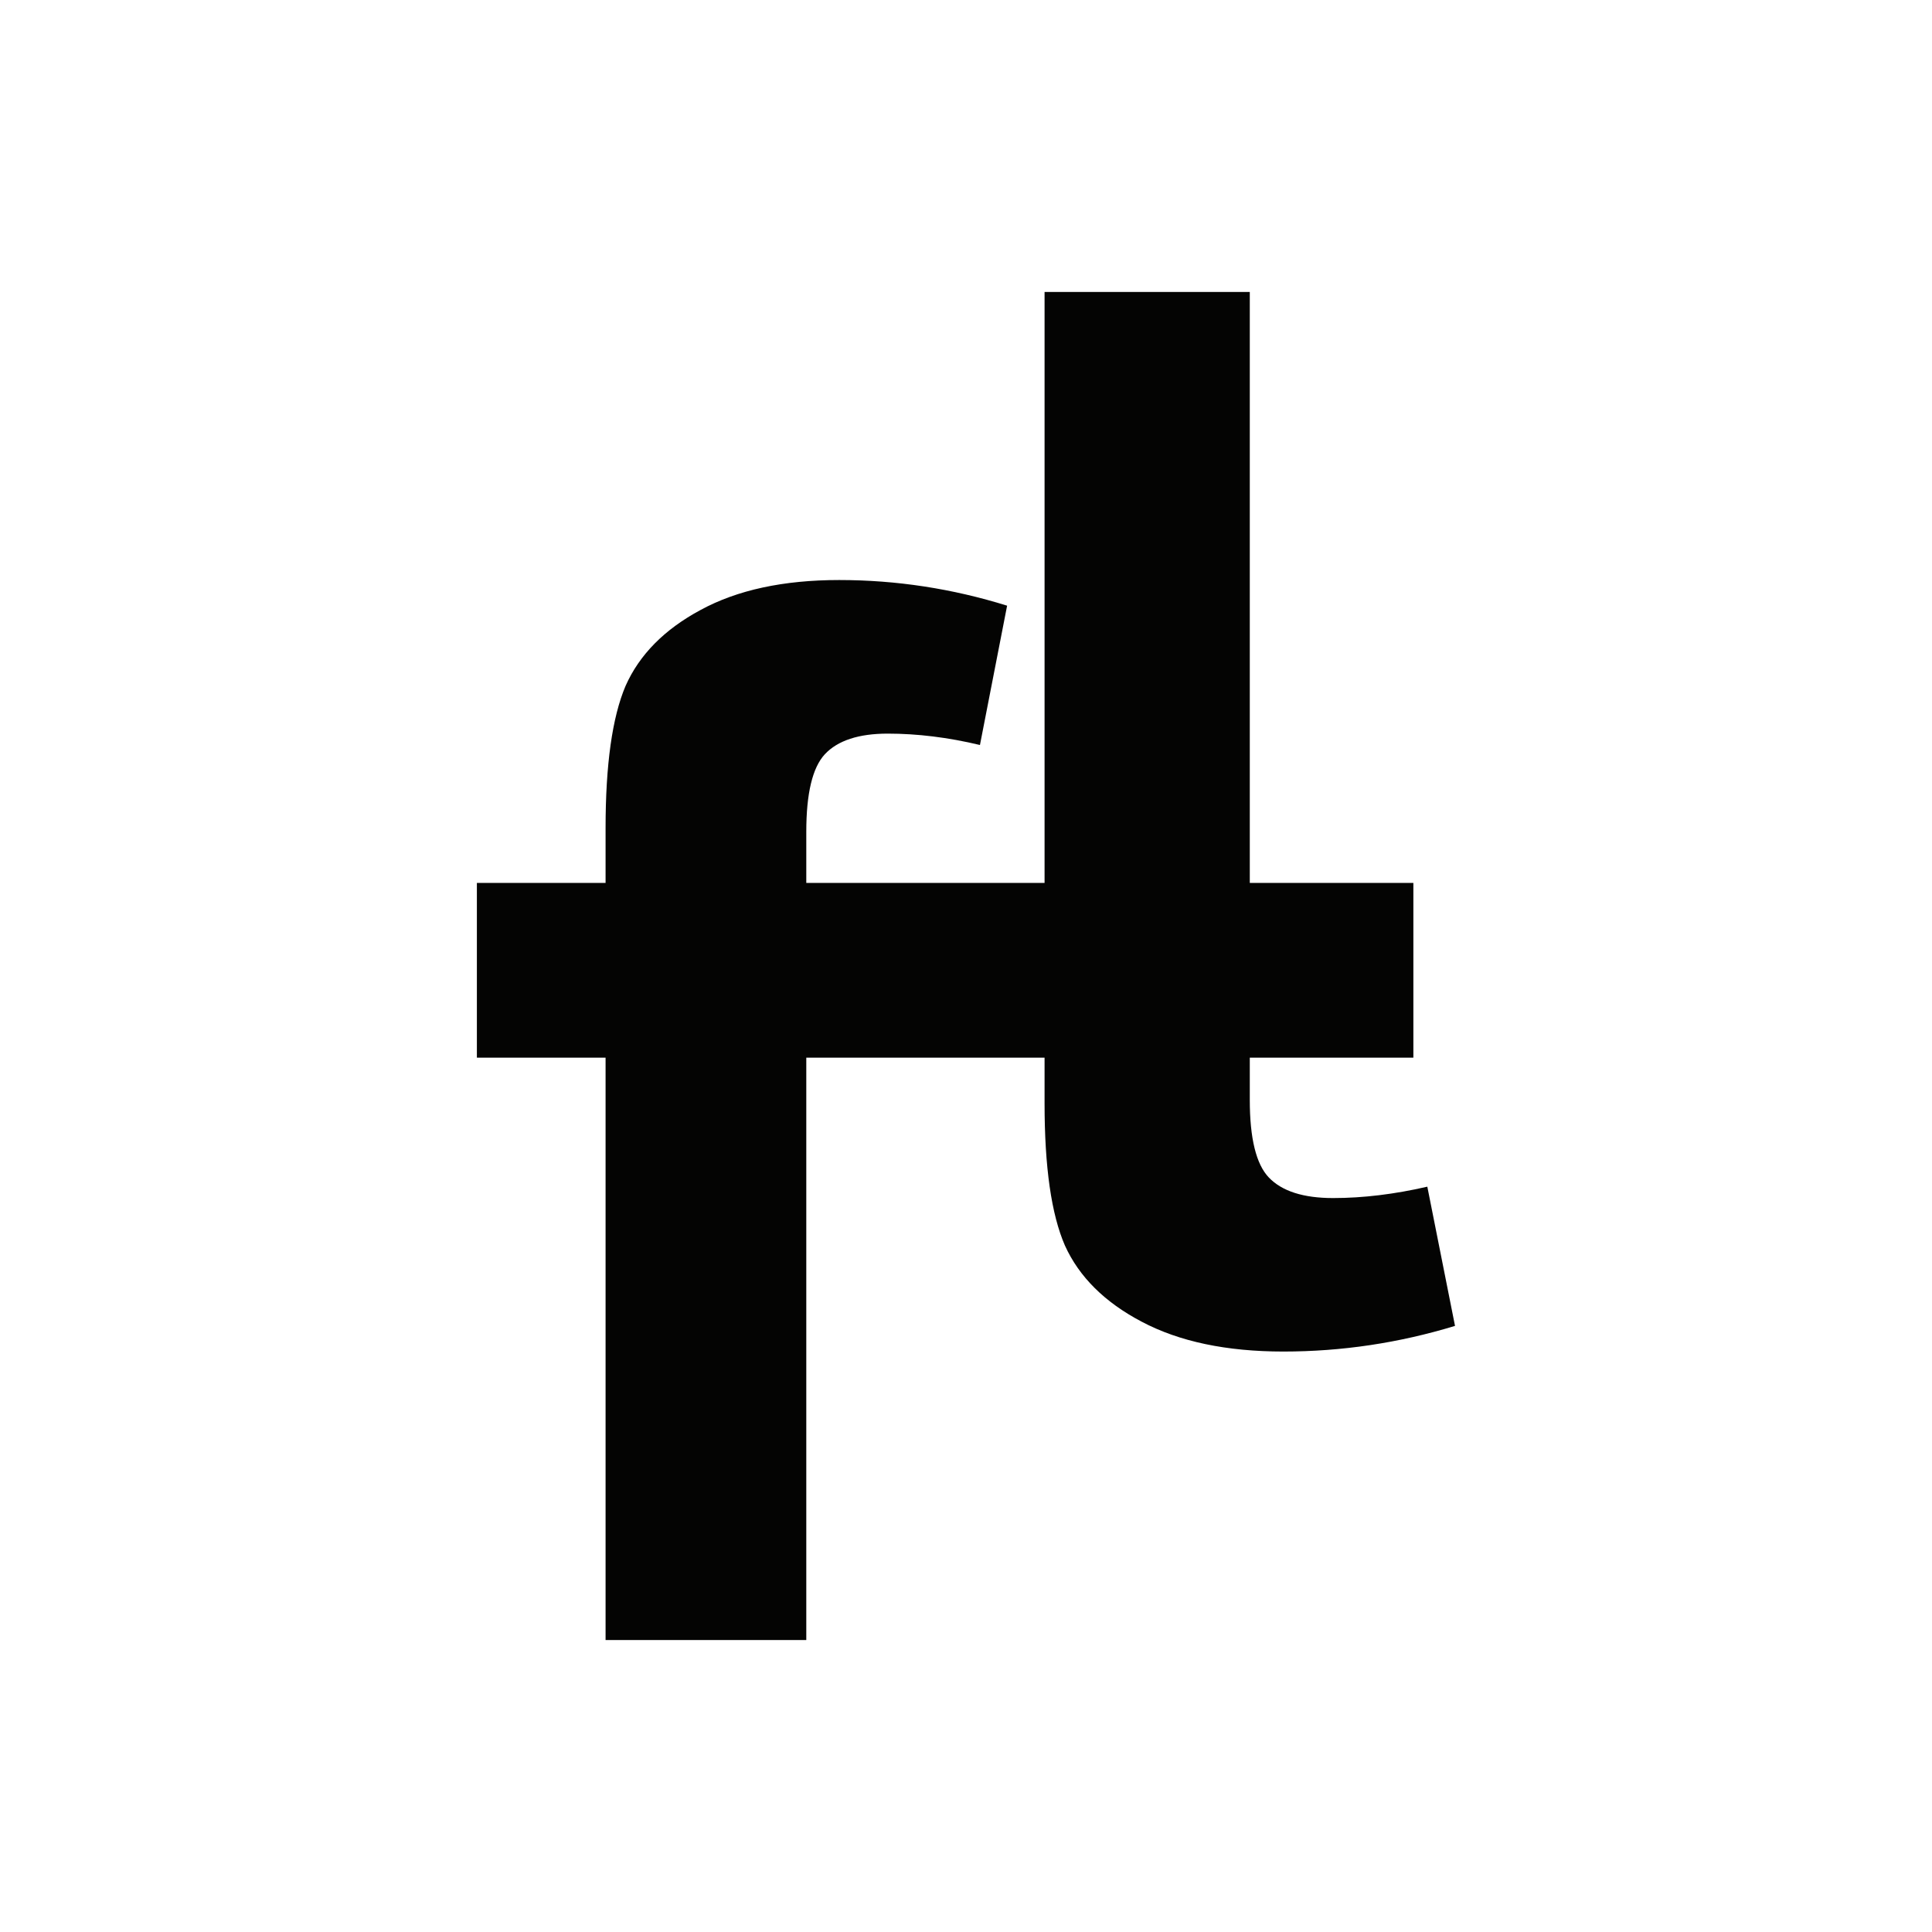
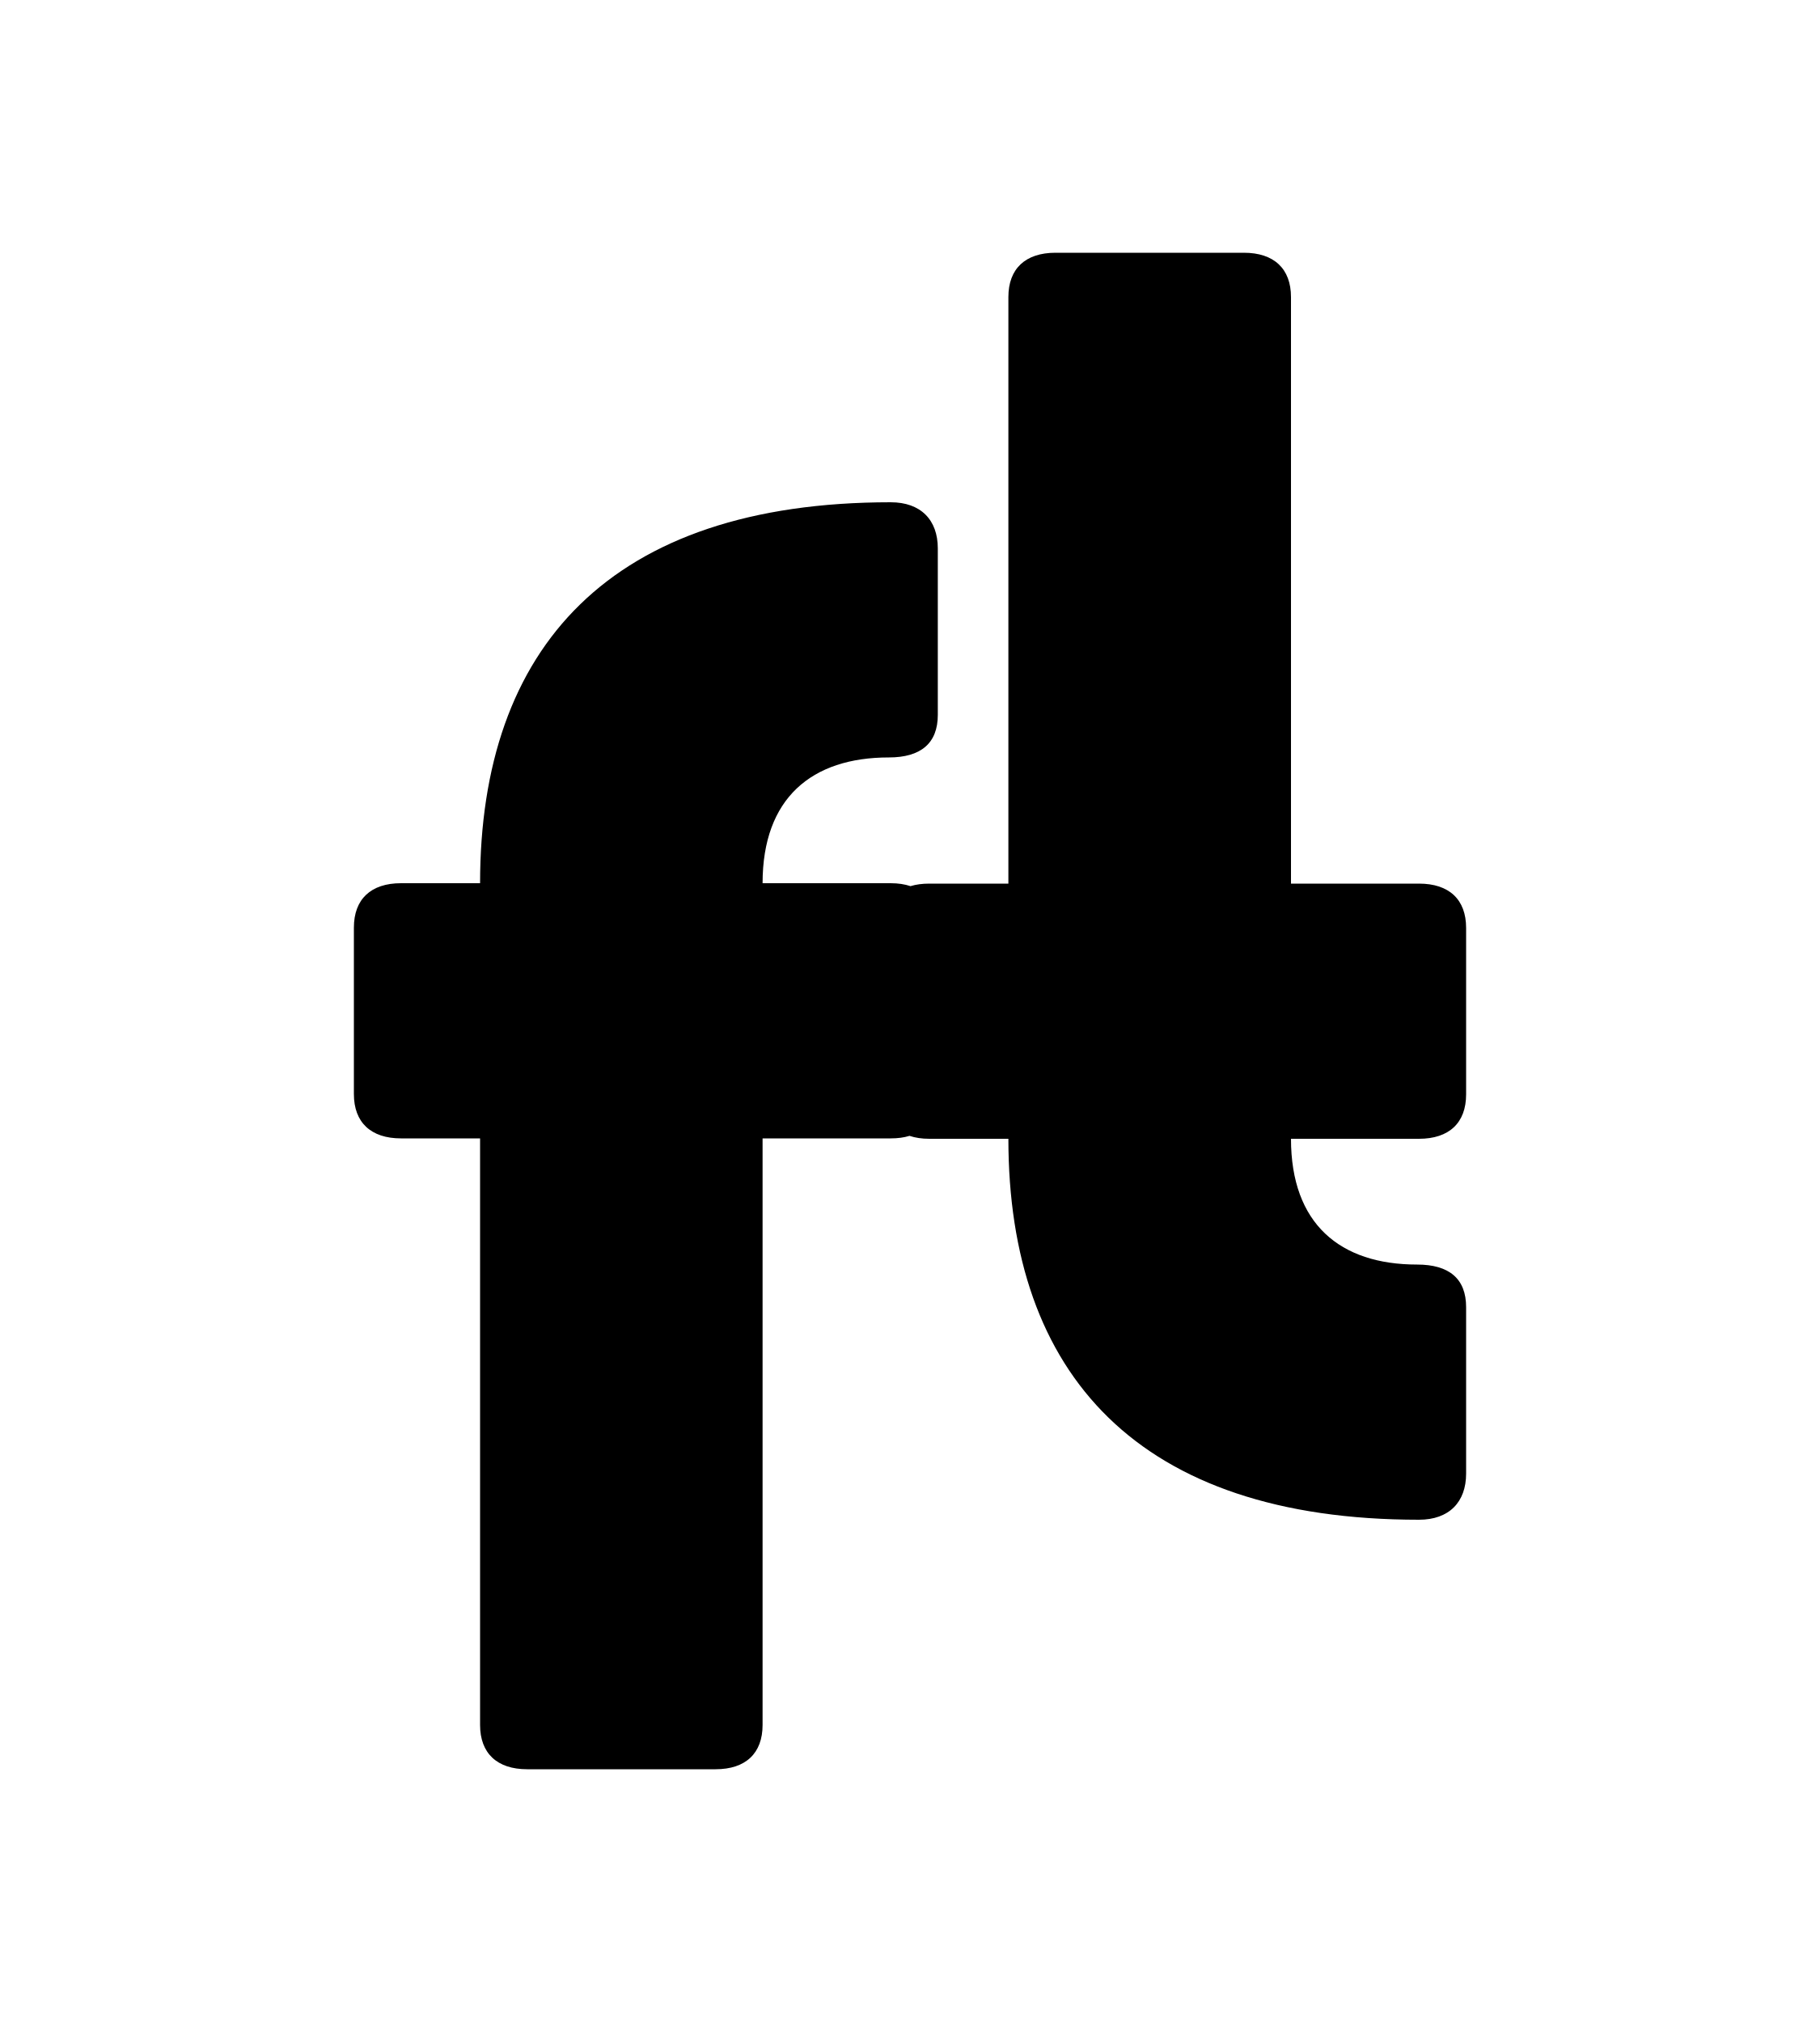
- <svg xmlns="http://www.w3.org/2000/svg" width="18" height="18" viewBox="0 0 18 18" fill="none">
-   <path d="M4.604 8.246H5.642V7.716C5.642 7.124 5.704 6.683 5.828 6.391C5.957 6.1 6.19 5.864 6.527 5.683C6.869 5.497 7.299 5.404 7.819 5.404C8.351 5.404 8.873 5.484 9.383 5.643L9.13 6.941C8.833 6.87 8.546 6.835 8.271 6.835C8.001 6.835 7.805 6.899 7.685 7.027C7.57 7.151 7.512 7.391 7.512 7.749V8.246H8.91V9.71H7.512V15.28H5.642V9.71H4.604V8.246Z" fill="#040403" />
-   <path d="M13.168 8.226H4.443V9.854H13.168V8.226Z" fill="#040403" />
-   <path d="M8.67 9.751H9.732V10.281C9.732 10.873 9.795 11.314 9.922 11.605C10.054 11.896 10.292 12.133 10.637 12.314C10.986 12.499 11.426 12.592 11.957 12.592C12.501 12.592 13.035 12.512 13.556 12.353L13.298 11.056C12.994 11.126 12.701 11.162 12.42 11.162C12.143 11.162 11.943 11.098 11.821 10.97C11.703 10.846 11.644 10.605 11.644 10.248V9.751H13.073V8.288H11.644V2.72H9.732V8.288H8.67V9.751Z" fill="#040403" />
+ <svg xmlns="http://www.w3.org/2000/svg" width="18" height="20" viewBox="0 0 18 20" fill="none">
+   <path d="M14.5 12.929C14.5 12.648 14.332 12.508 14.016 12.508C13.252 12.508 12.768 12.105 12.768 11.264H14.034C14.332 11.264 14.5 11.106 14.5 10.825V9.178C14.5 8.897 14.332 8.74 14.034 8.74H12.768V2.938C12.768 2.658 12.6 2.5 12.302 2.5H10.439C10.141 2.5 9.973 2.658 9.973 2.938V8.74H9.191C9.122 8.74 9.06 8.748 9.005 8.765C8.948 8.746 8.883 8.736 8.809 8.736H7.542C7.542 7.895 8.027 7.492 8.791 7.492C9.107 7.492 9.275 7.352 9.275 7.071V5.424C9.275 5.143 9.107 4.968 8.809 4.968C6.034 4.968 4.748 6.405 4.748 8.736H3.966C3.668 8.736 3.5 8.894 3.5 9.175V10.822C3.5 11.102 3.668 11.26 3.966 11.26H4.748V17.062C4.748 17.342 4.916 17.5 5.214 17.5H7.077C7.375 17.5 7.542 17.342 7.542 17.062V11.26H8.809C8.878 11.26 8.94 11.252 8.995 11.235C9.052 11.254 9.117 11.264 9.191 11.264H9.973C9.973 13.595 11.259 15.032 14.034 15.032C14.332 15.032 14.5 14.857 14.5 14.576V12.929Z" fill="black" />
</svg>
